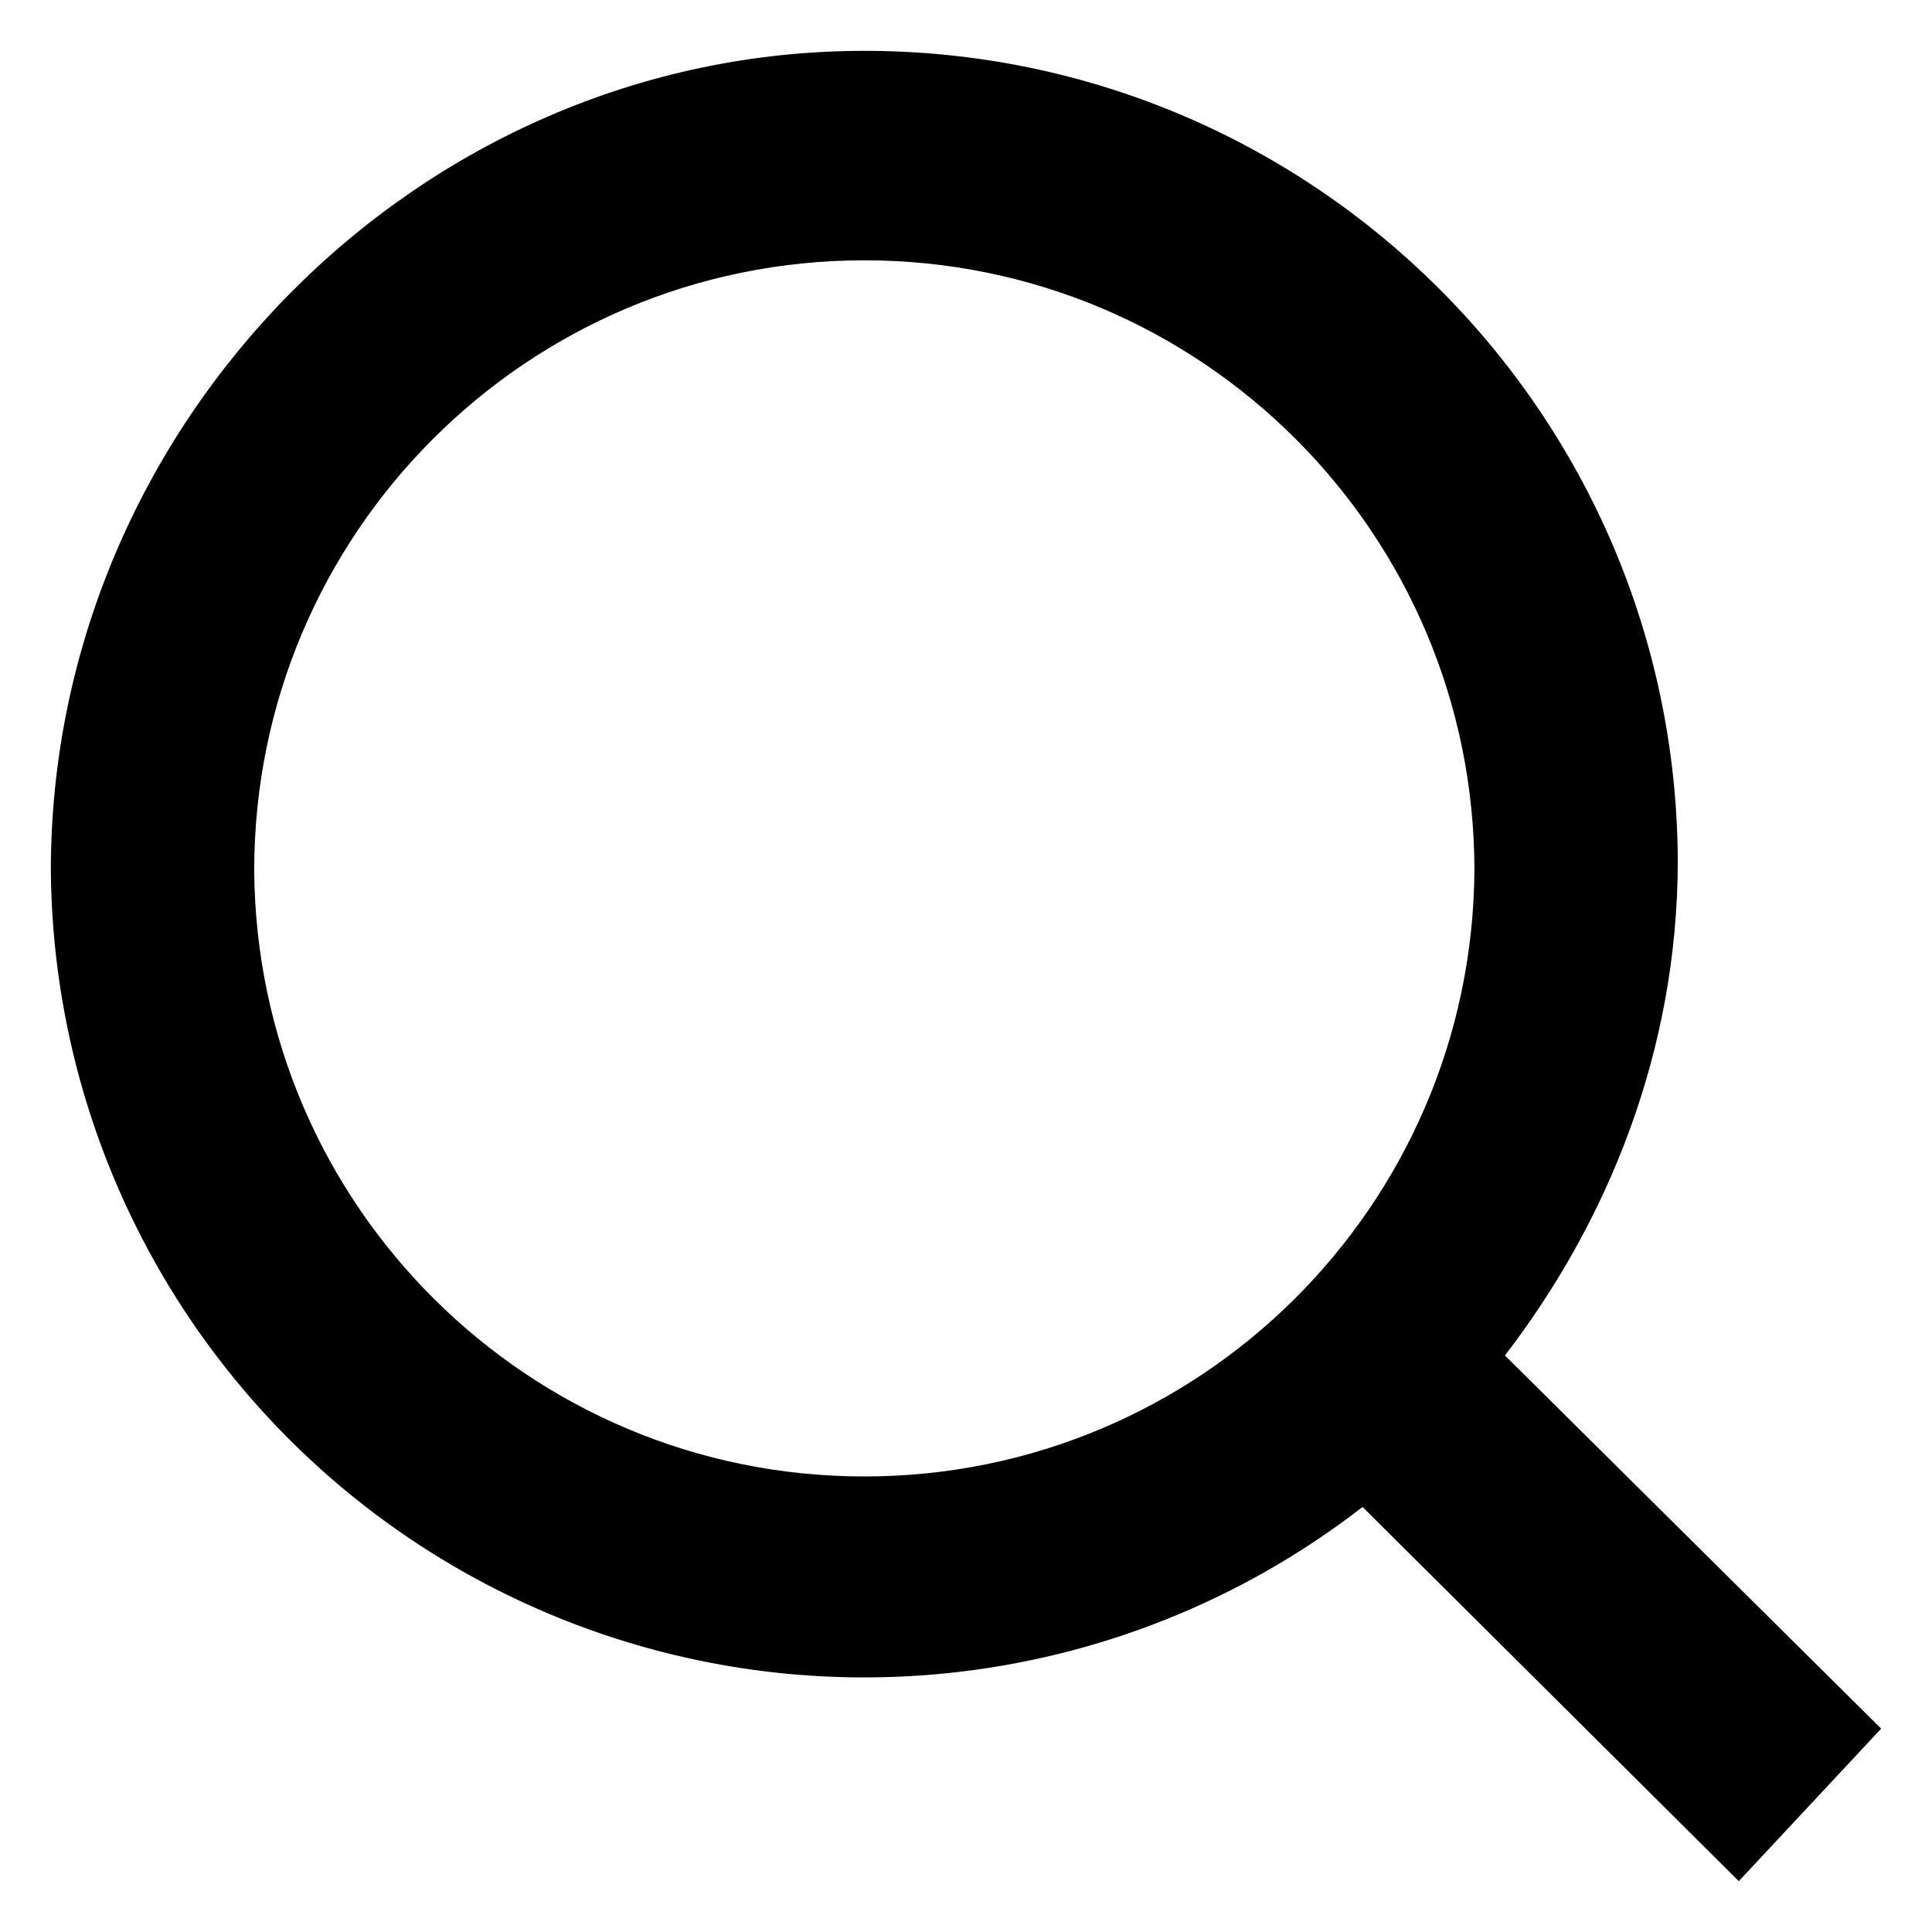
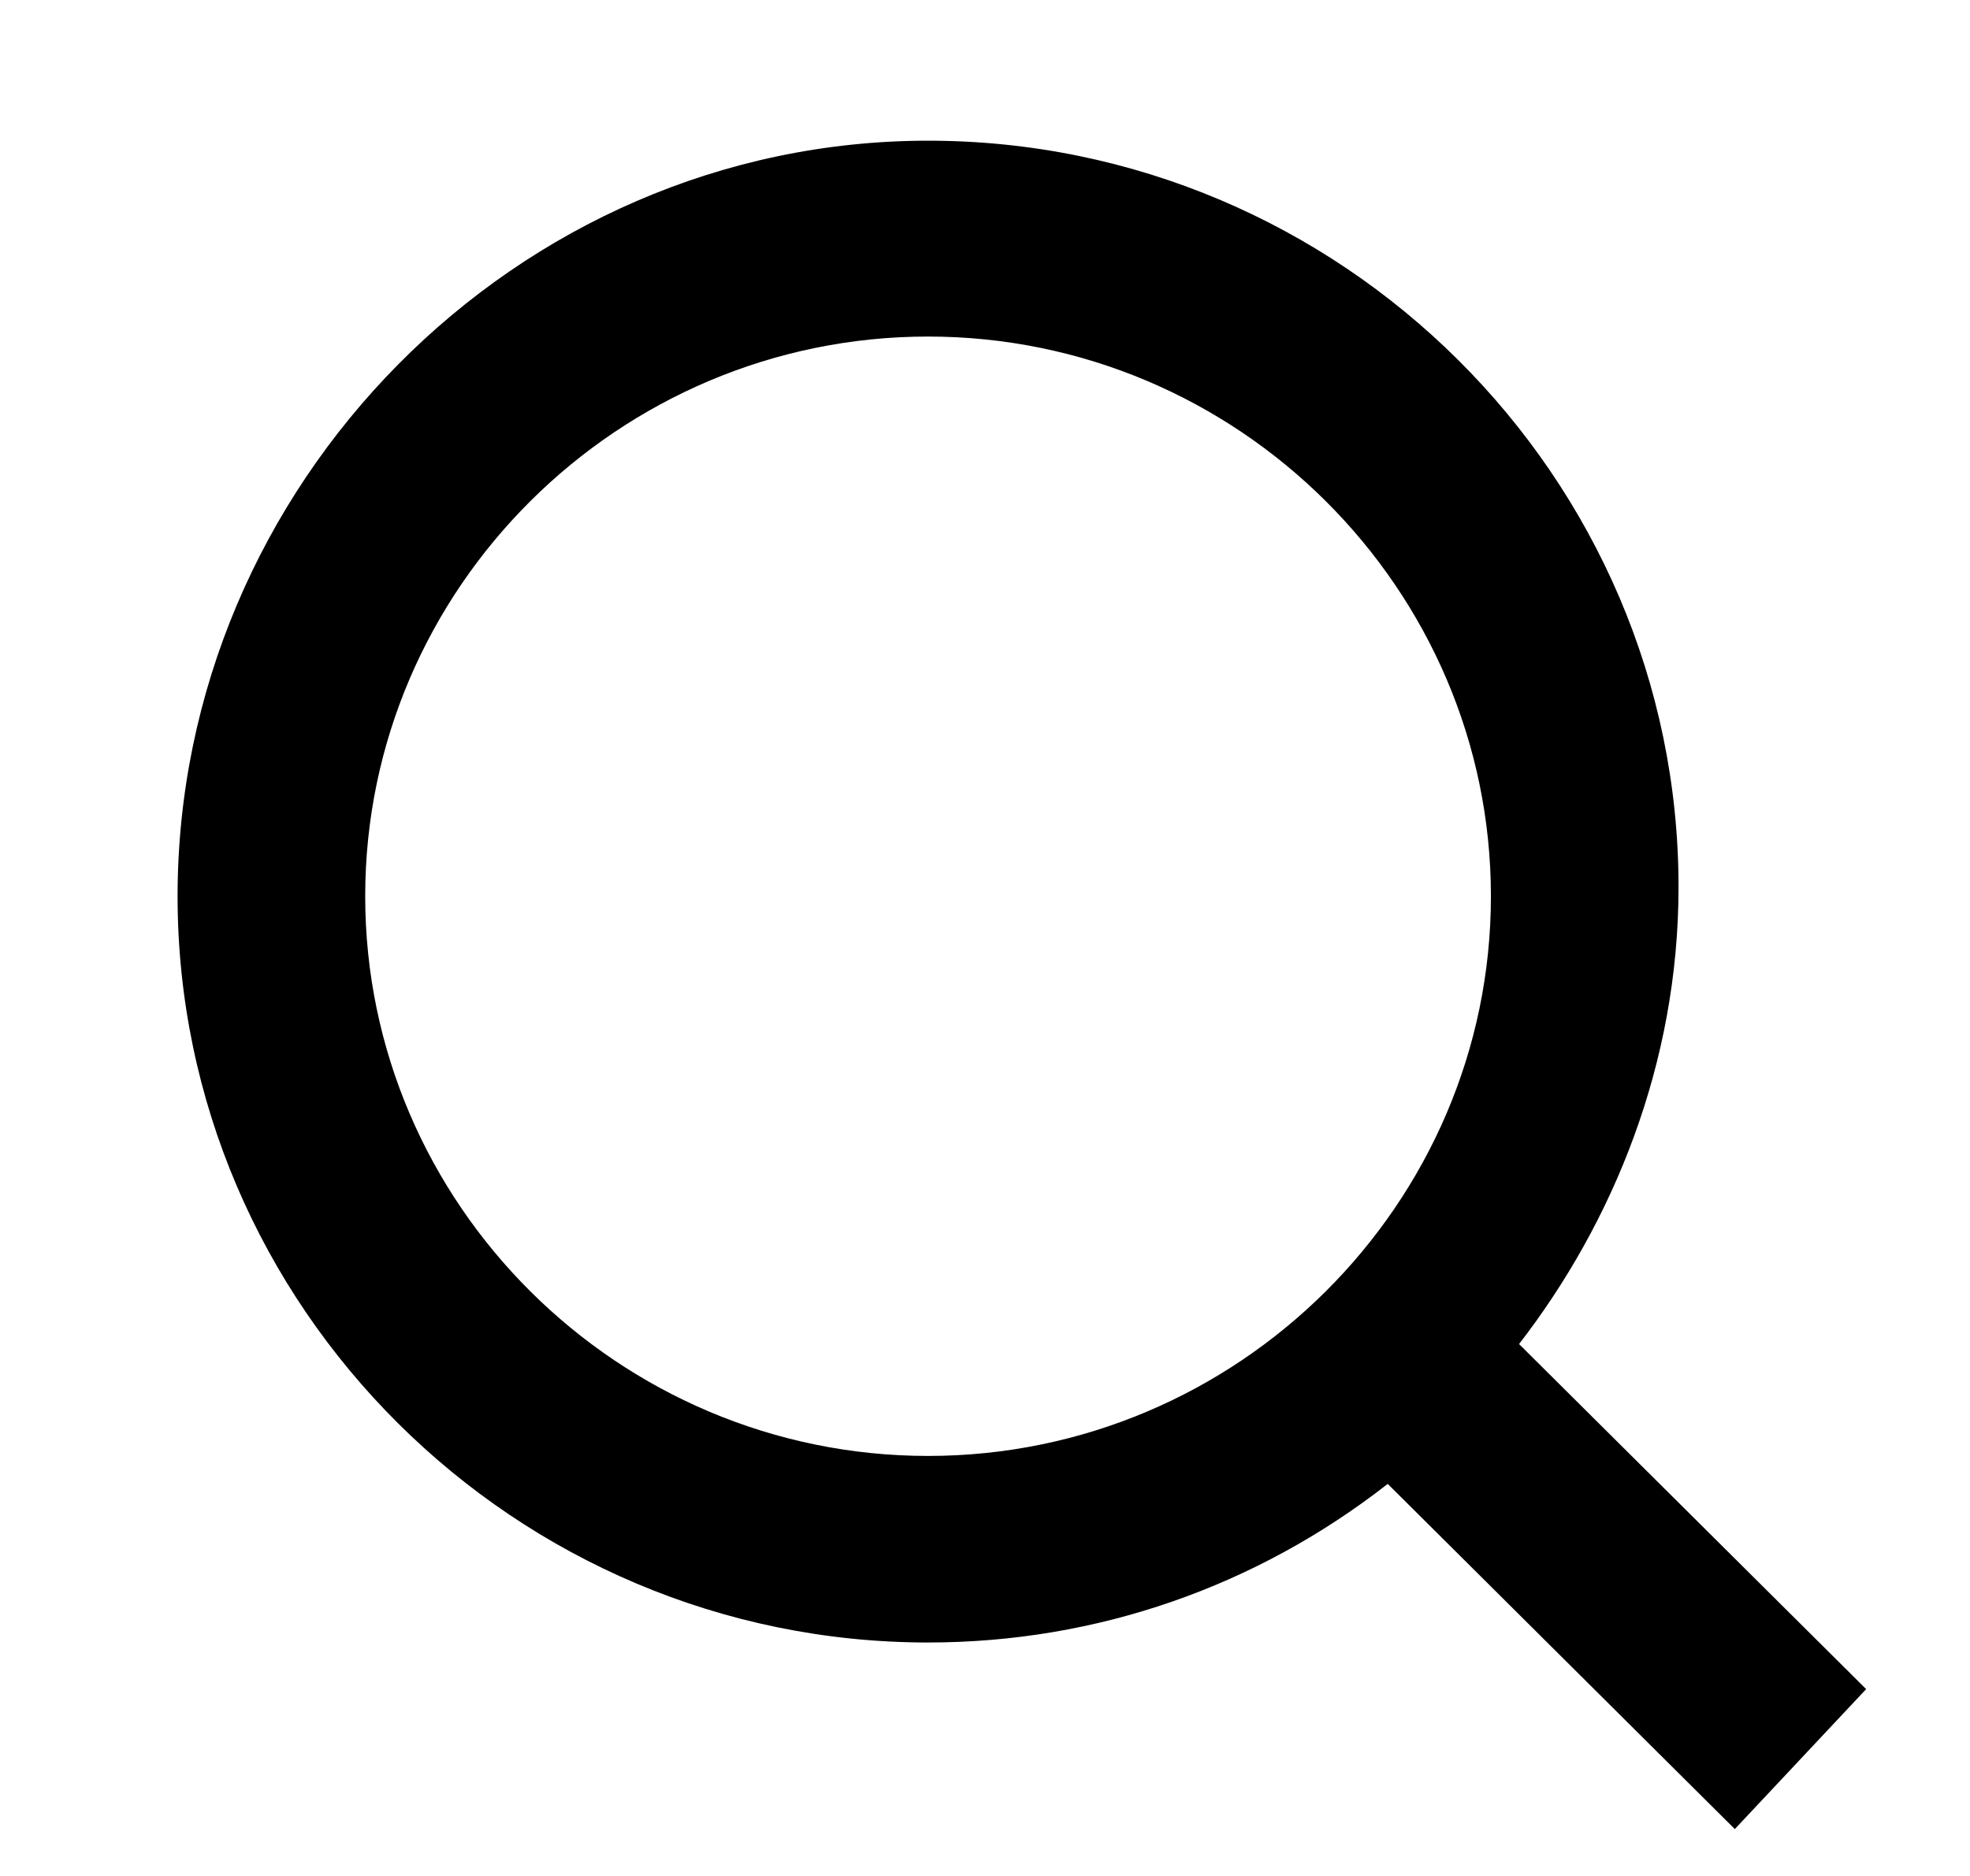
- <svg xmlns="http://www.w3.org/2000/svg" width="19" height="19" fill="none">
-   <path d="m18.5 17-3.7-3.67c1-1.3 1.7-2.98 1.7-4.87A8 8 0 0 0 8.5.5C4.1.5.5 4.18.5 8.56a8 8 0 0 0 12.9 6.26l3.7 3.68 1.4-1.5Zm-10-2.48a6 6 0 0 1-6-5.96 6 6 0 0 1 12 0 6 6 0 0 1-6 5.96Z" fill="#000" />
+ <svg xmlns="http://www.w3.org/2000/svg" width="21" height="20" viewBox="0 0 21 20" fill="none">
+   <path d="M19.893 18.008L16.193 14.329C17.193 13.036 17.893 11.345 17.893 9.456C17.893 5.08 14.293 1.5 9.893 1.5C5.493 1.5 1.893 5.18 1.893 9.555C1.893 13.931 5.493 17.511 9.893 17.511C11.693 17.511 13.393 16.914 14.793 15.82L18.493 19.5L19.893 18.008ZM9.893 15.522C6.593 15.522 3.893 12.837 3.893 9.555C3.893 6.273 6.593 3.588 9.893 3.588C13.193 3.588 15.893 6.273 15.893 9.555C15.893 12.837 13.193 15.522 9.893 15.522Z" fill="black" />
</svg>
